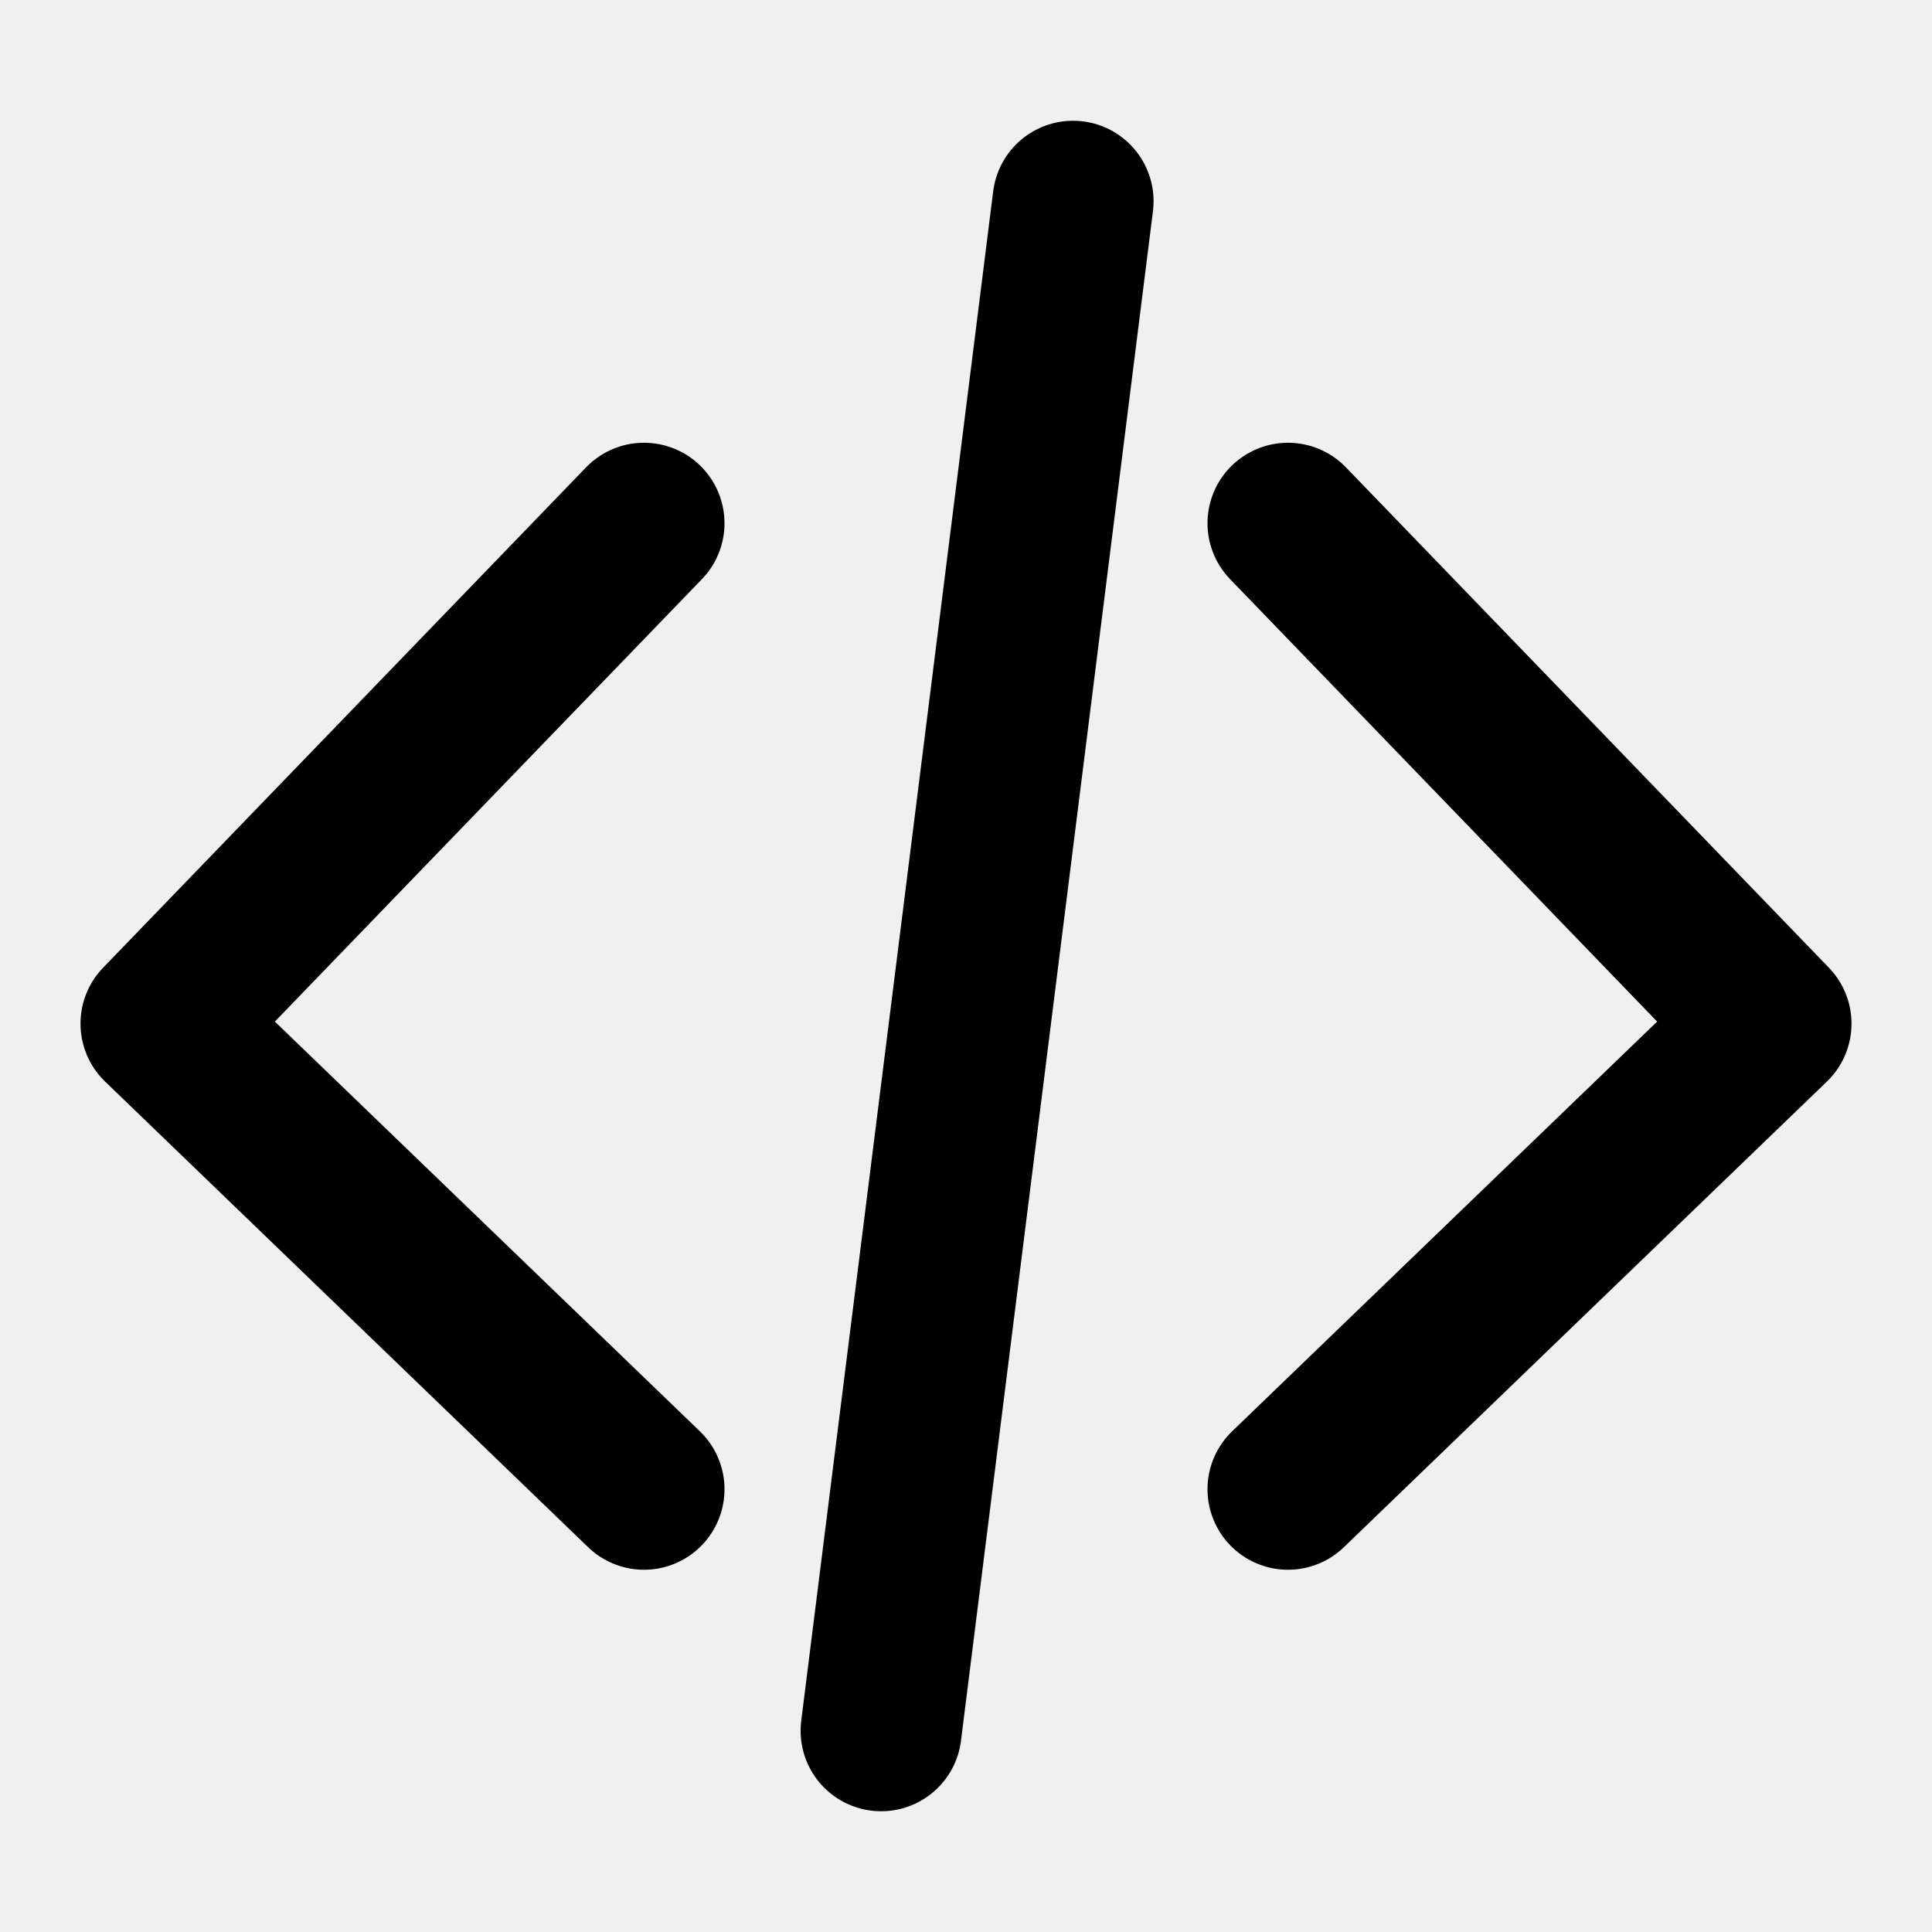
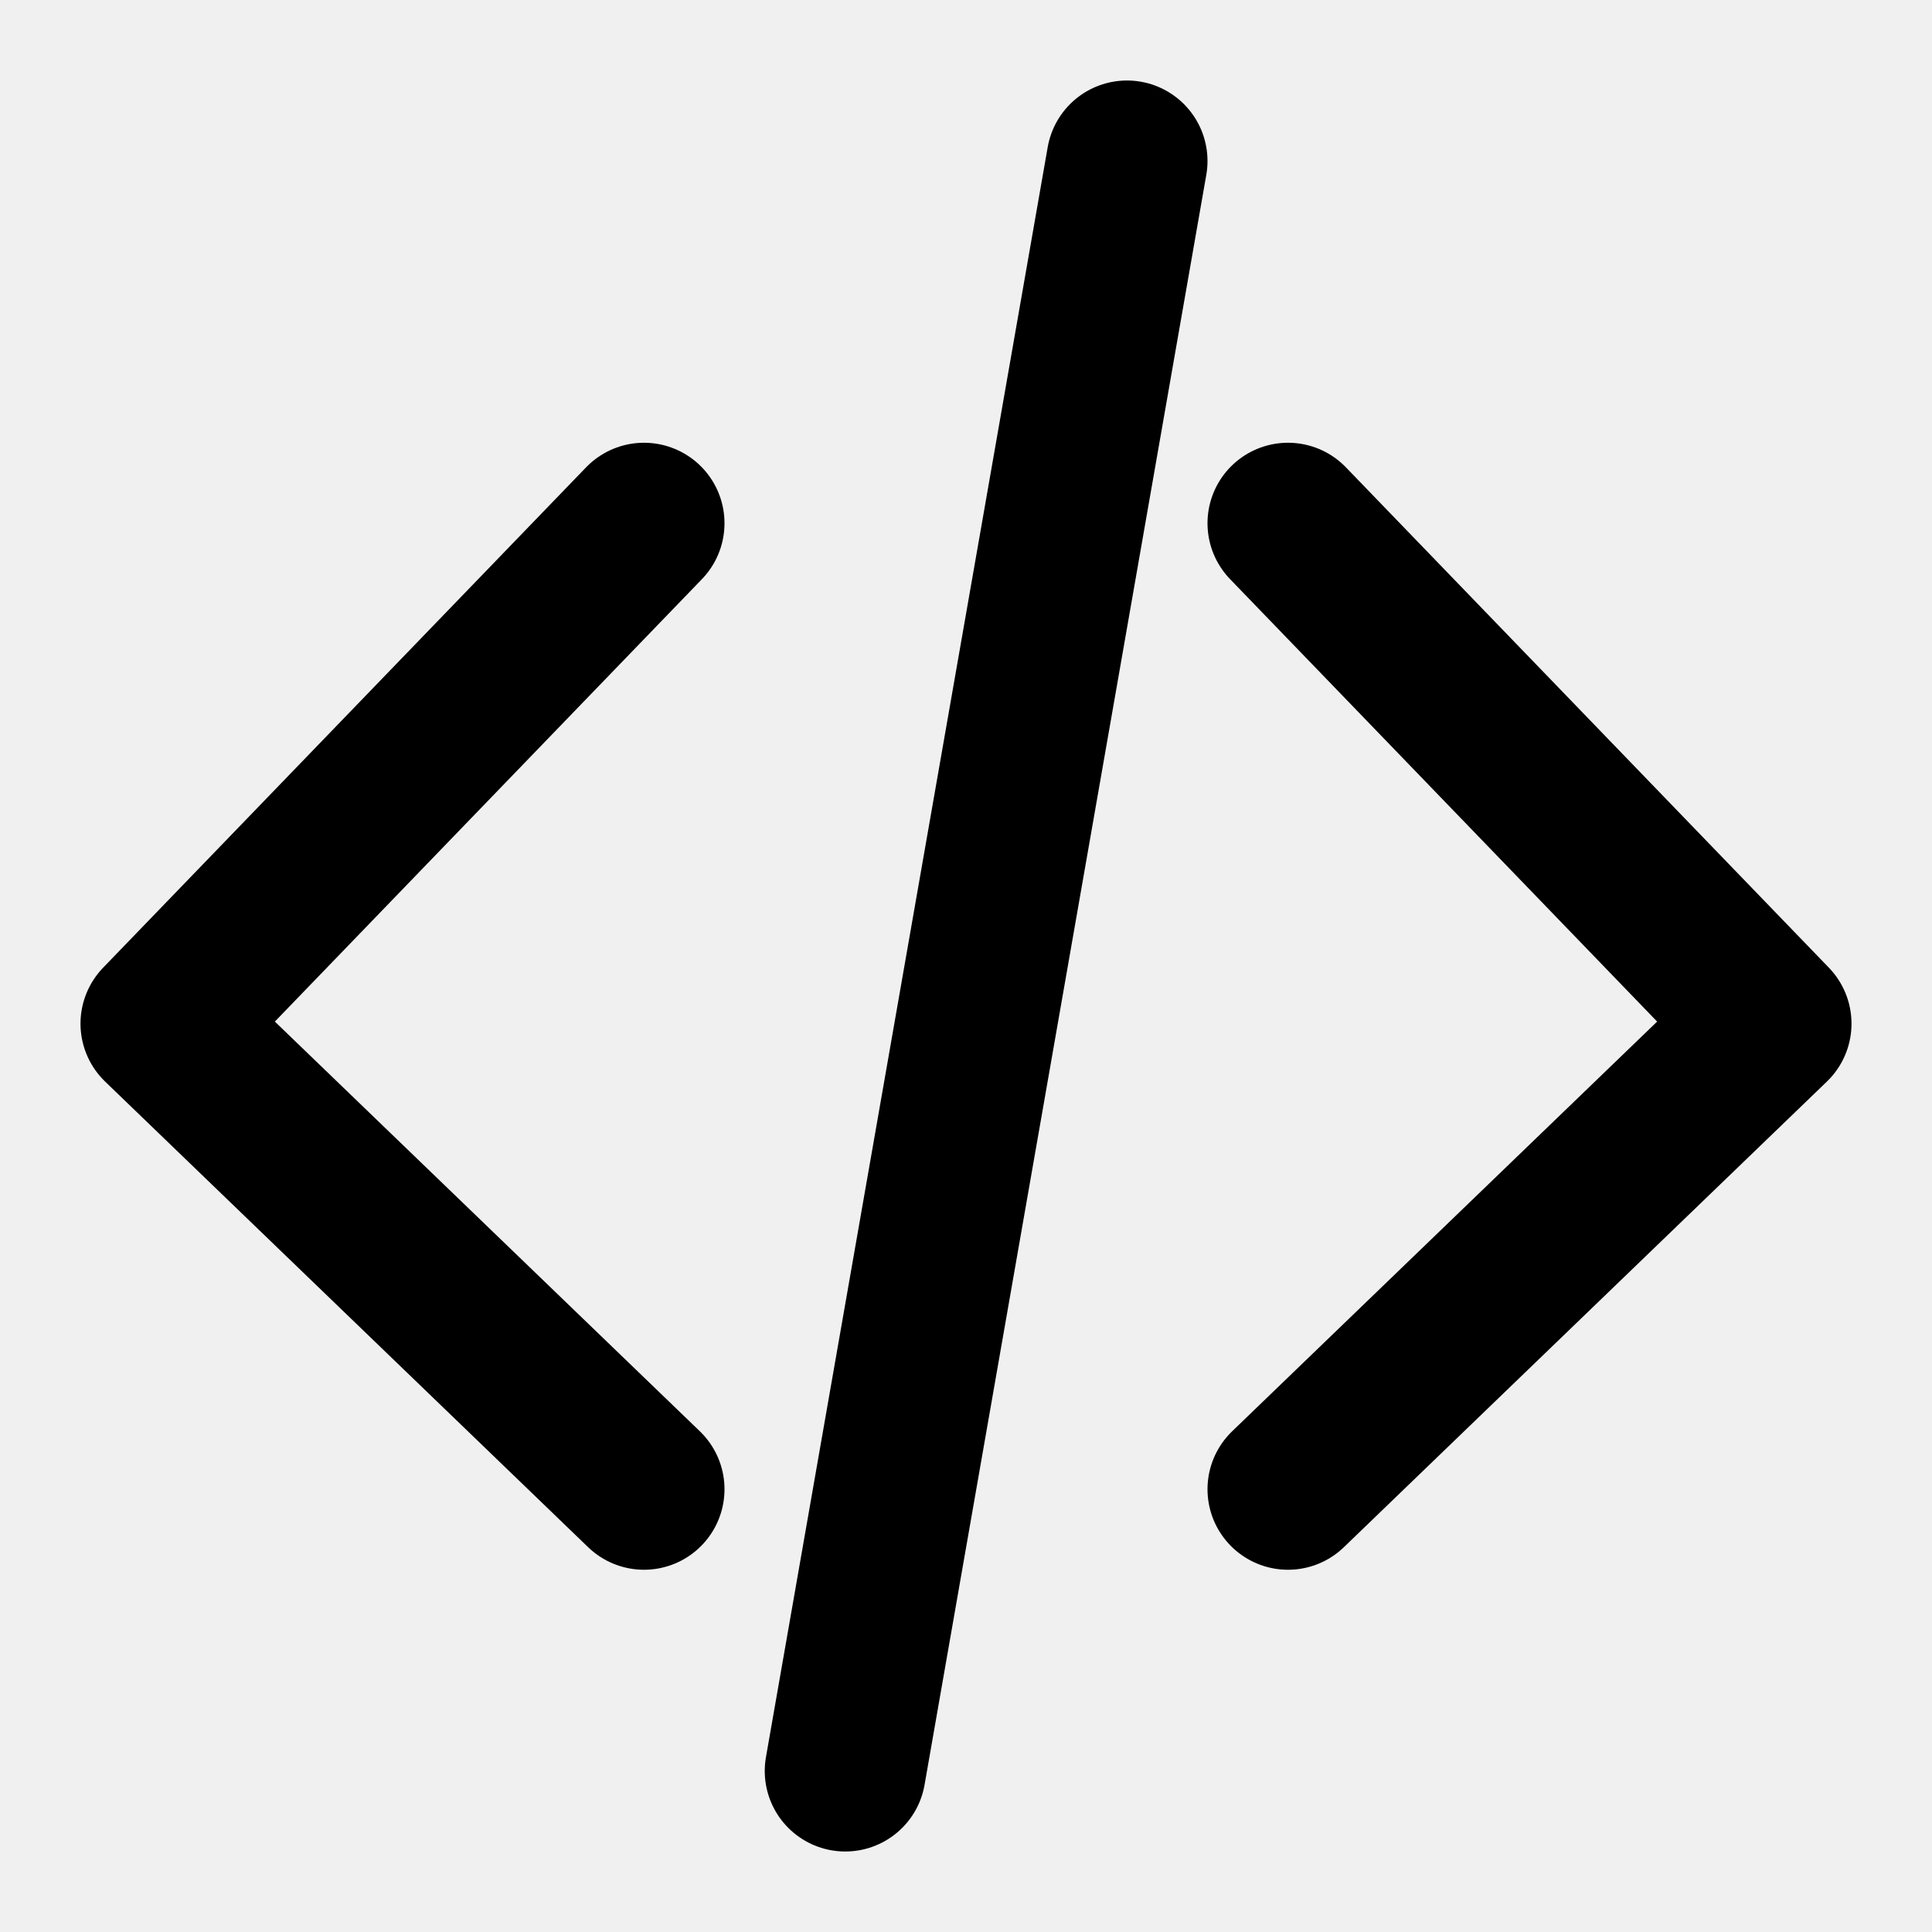
<svg xmlns="http://www.w3.org/2000/svg" width="48" height="48" viewBox="0 0 48 48" fill="none">
-   <rect width="48" height="48" fill="white" fill-opacity="0.01" />
  <path d="M16 13L4 25.432L16 37" stroke="black" stroke-width="4" stroke-linecap="round" stroke-linejoin="round" />
  <path d="M32 13L44 25.432L32 37" stroke="black" stroke-width="4" stroke-linecap="round" stroke-linejoin="round" />
-   <path d="M26.66 5L21.891 43" stroke="black" stroke-width="4" stroke-linecap="round" />
+   <path d="M28 4L21 44" stroke="black" stroke-width="4" stroke-linecap="round" />
</svg>
